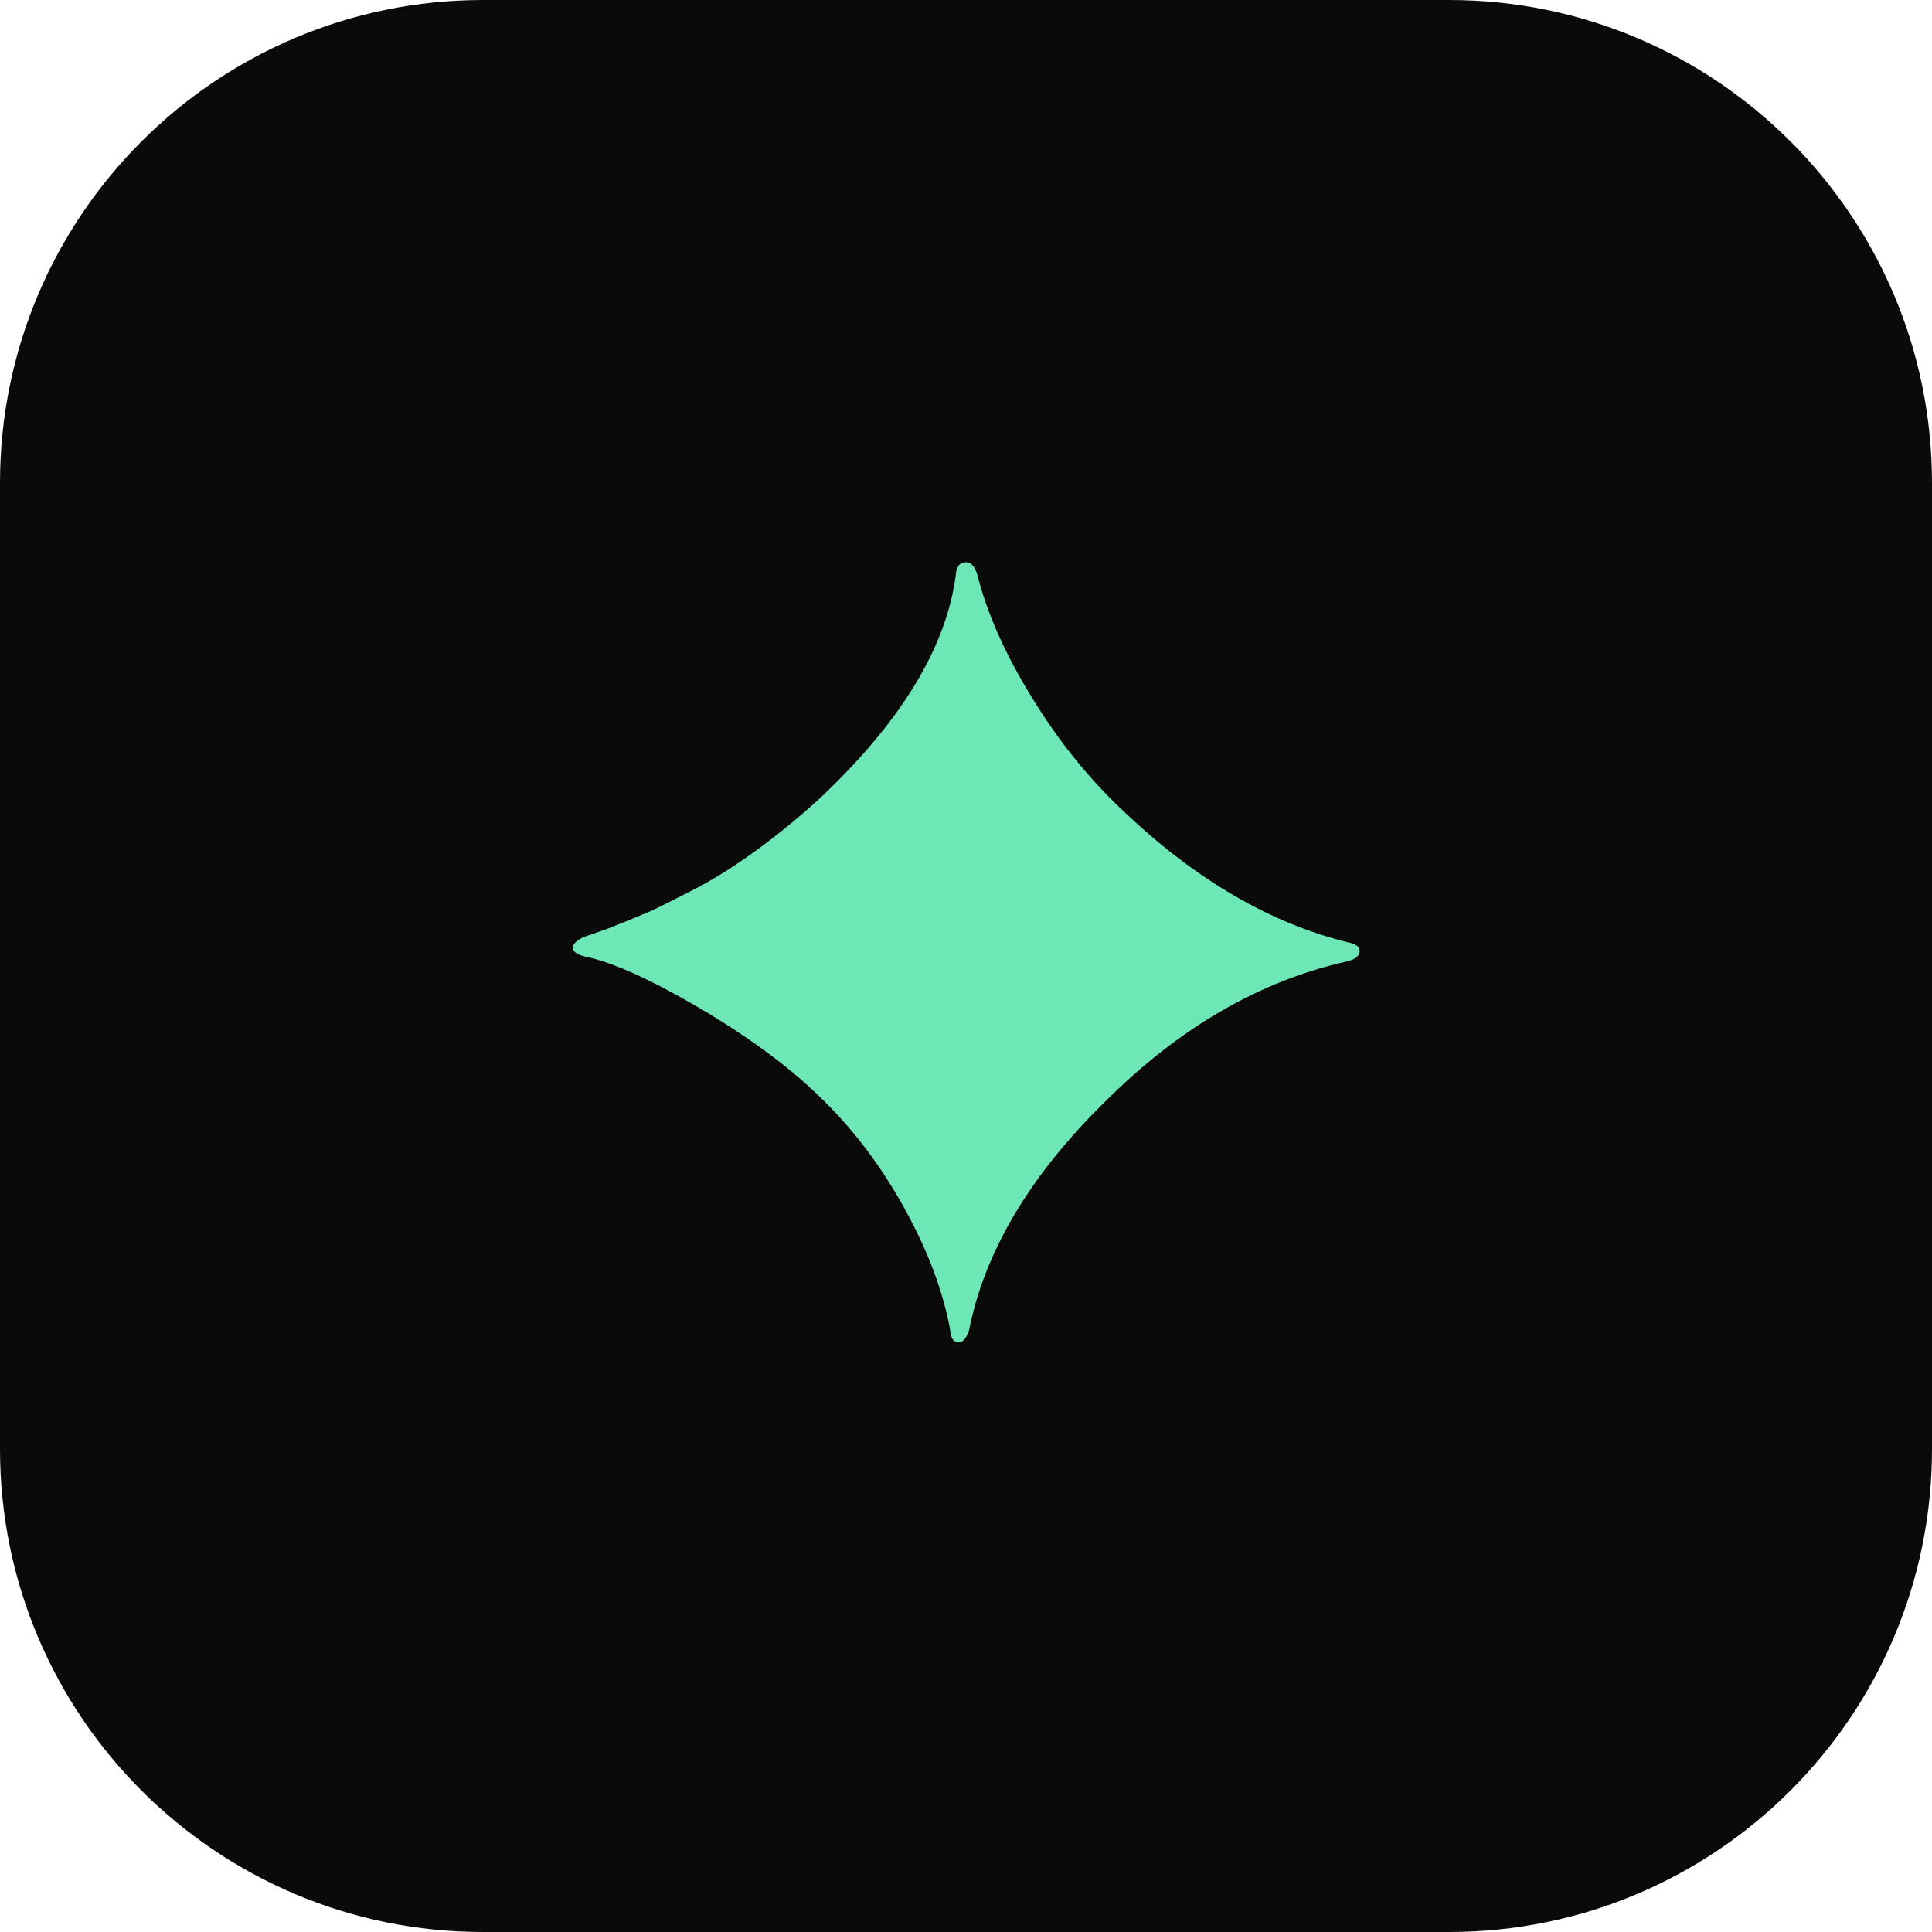
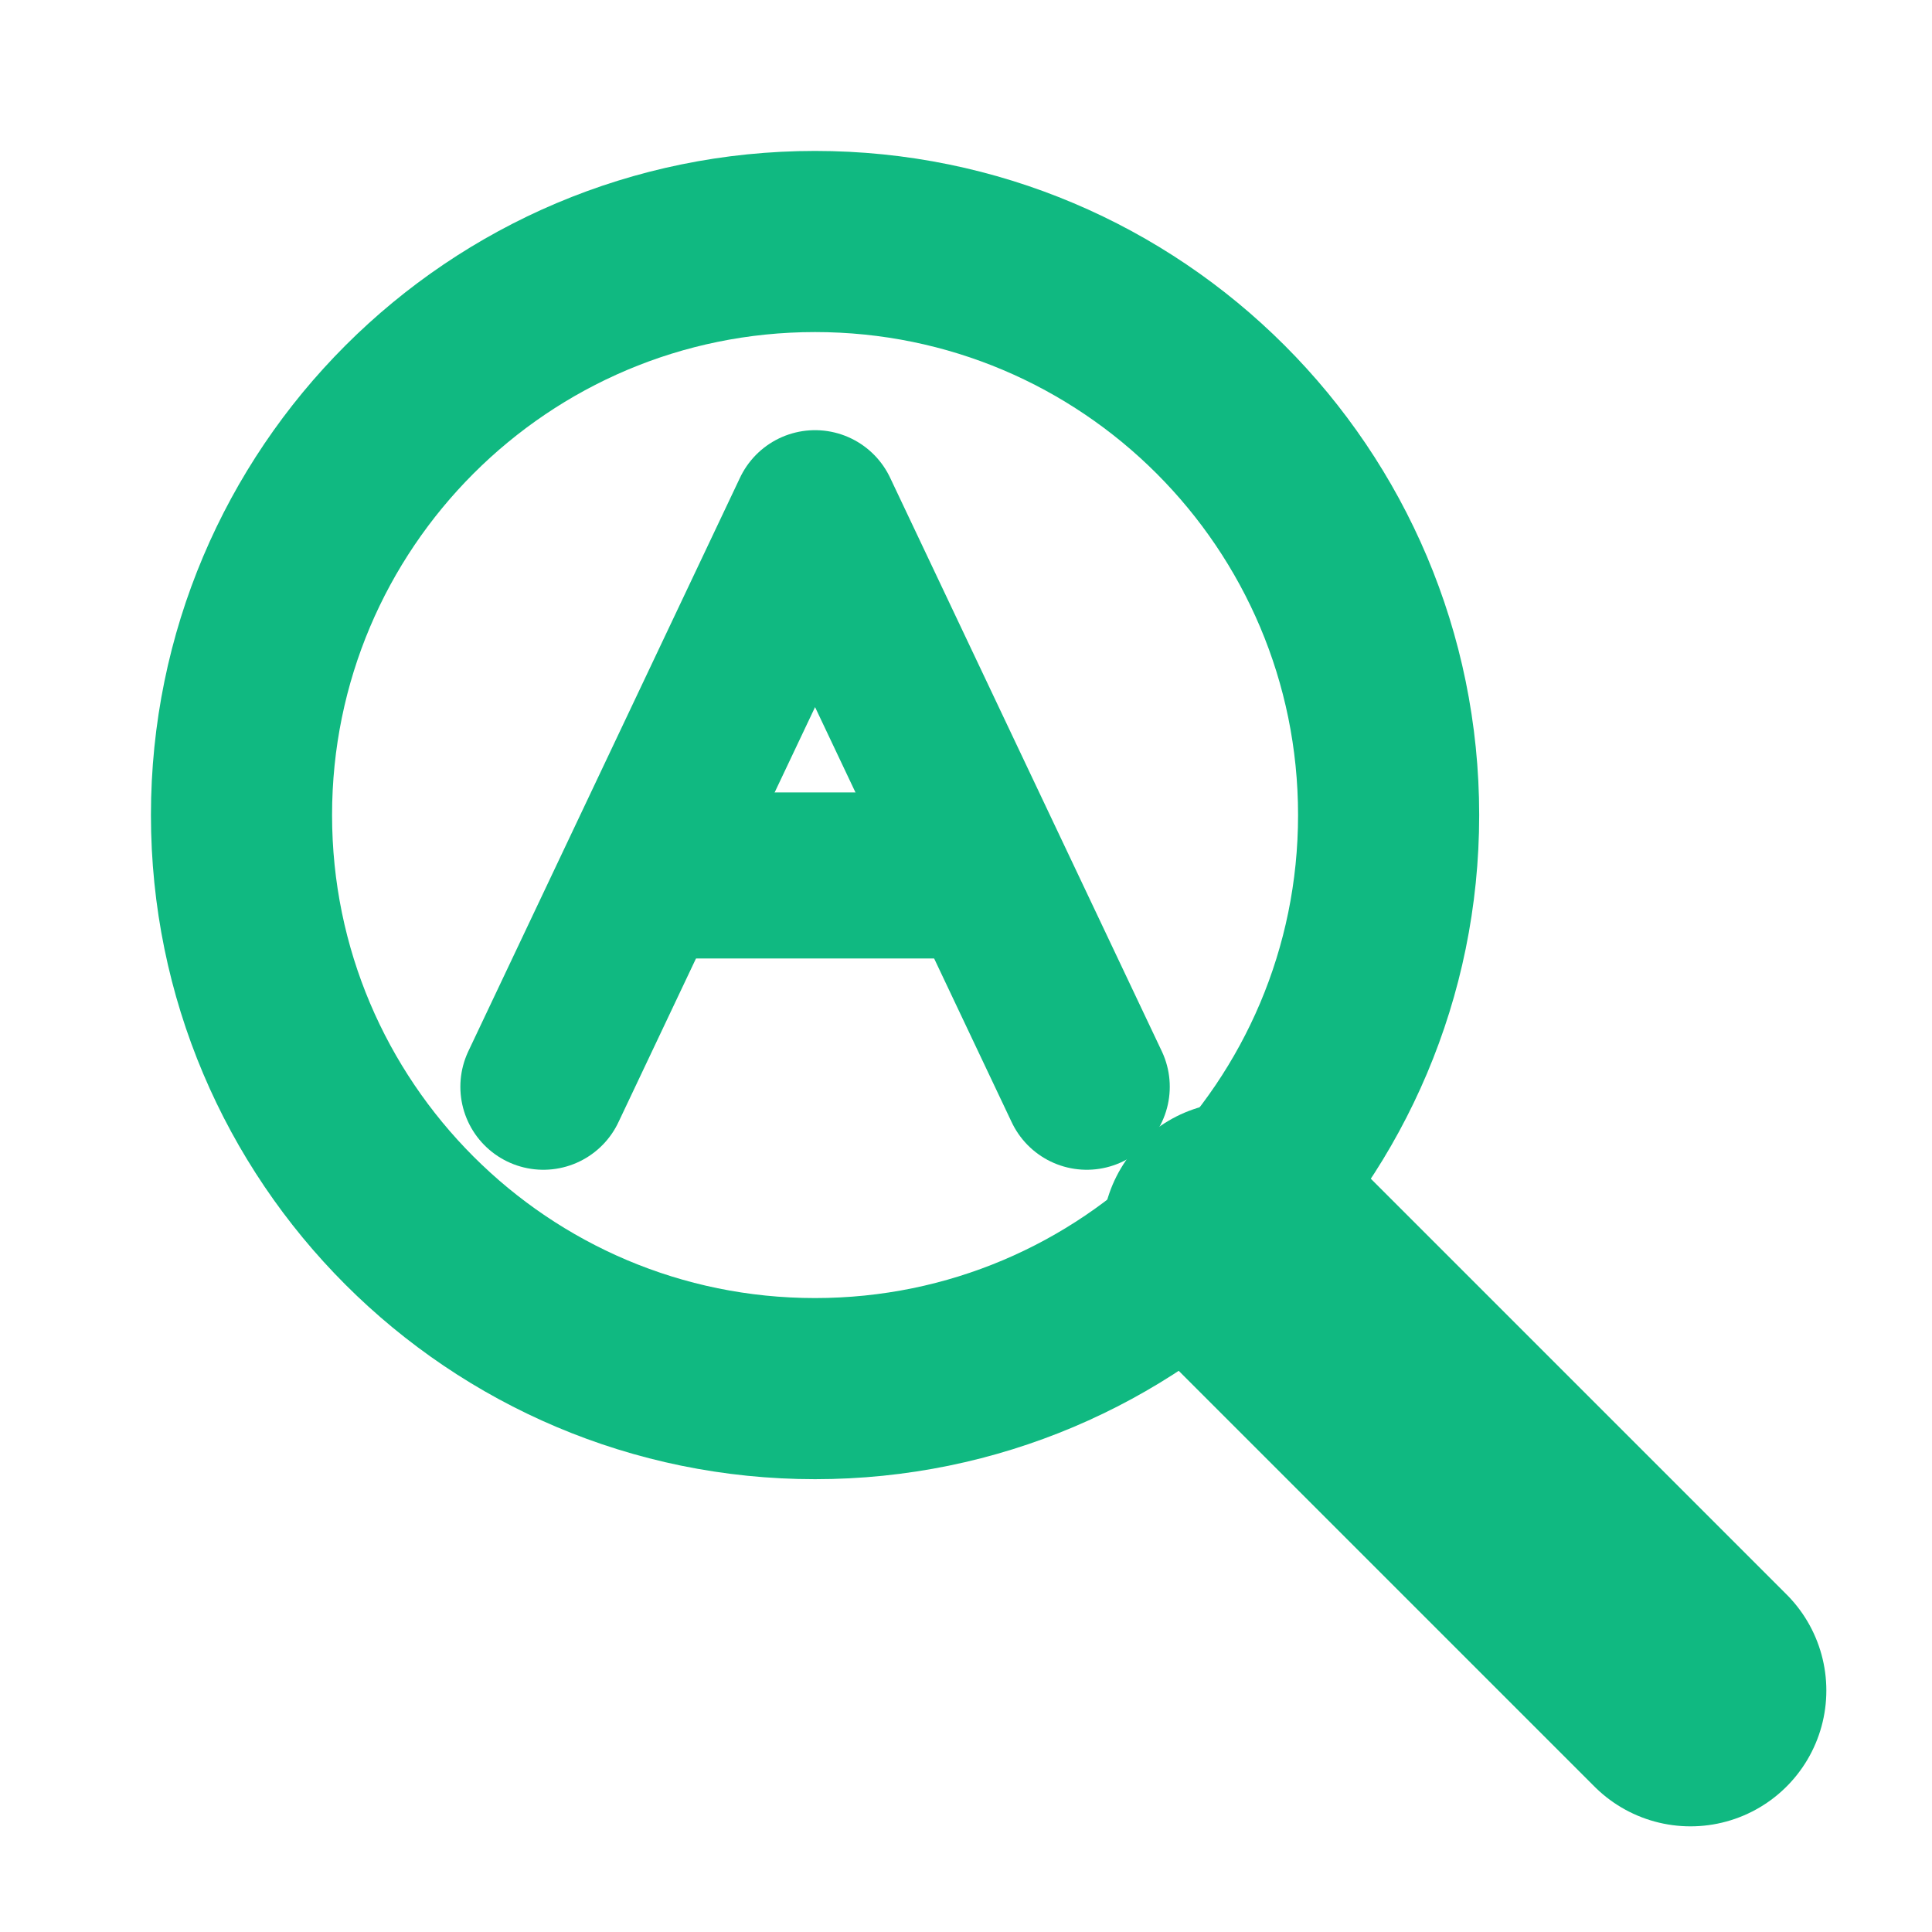
- <svg xmlns="http://www.w3.org/2000/svg" viewBox="0 0 32 32">
-   <rect width="32" height="32" rx="8" fill="#0a0a0b" />
-   <text x="16" y="22" font-size="18" text-anchor="middle" fill="#6ee7b7" font-family="serif">✦</text>
+ <svg xmlns="http://www.w3.org/2000/svg" viewBox="0 0 64 64">
+   <g fill="none" stroke="#10b981" stroke-linecap="round" stroke-linejoin="round">
+     <circle cx="27" cy="27" r="19" stroke-width="6" />
+     <path d="M41 41 L56 56" stroke-width="9" />
+     <path d="M18 36 L27 17 L36 36" stroke-width="5.5" />
+     <path d="M21.6 29 H32.4" stroke-width="5.5" />
+   </g>
</svg>
